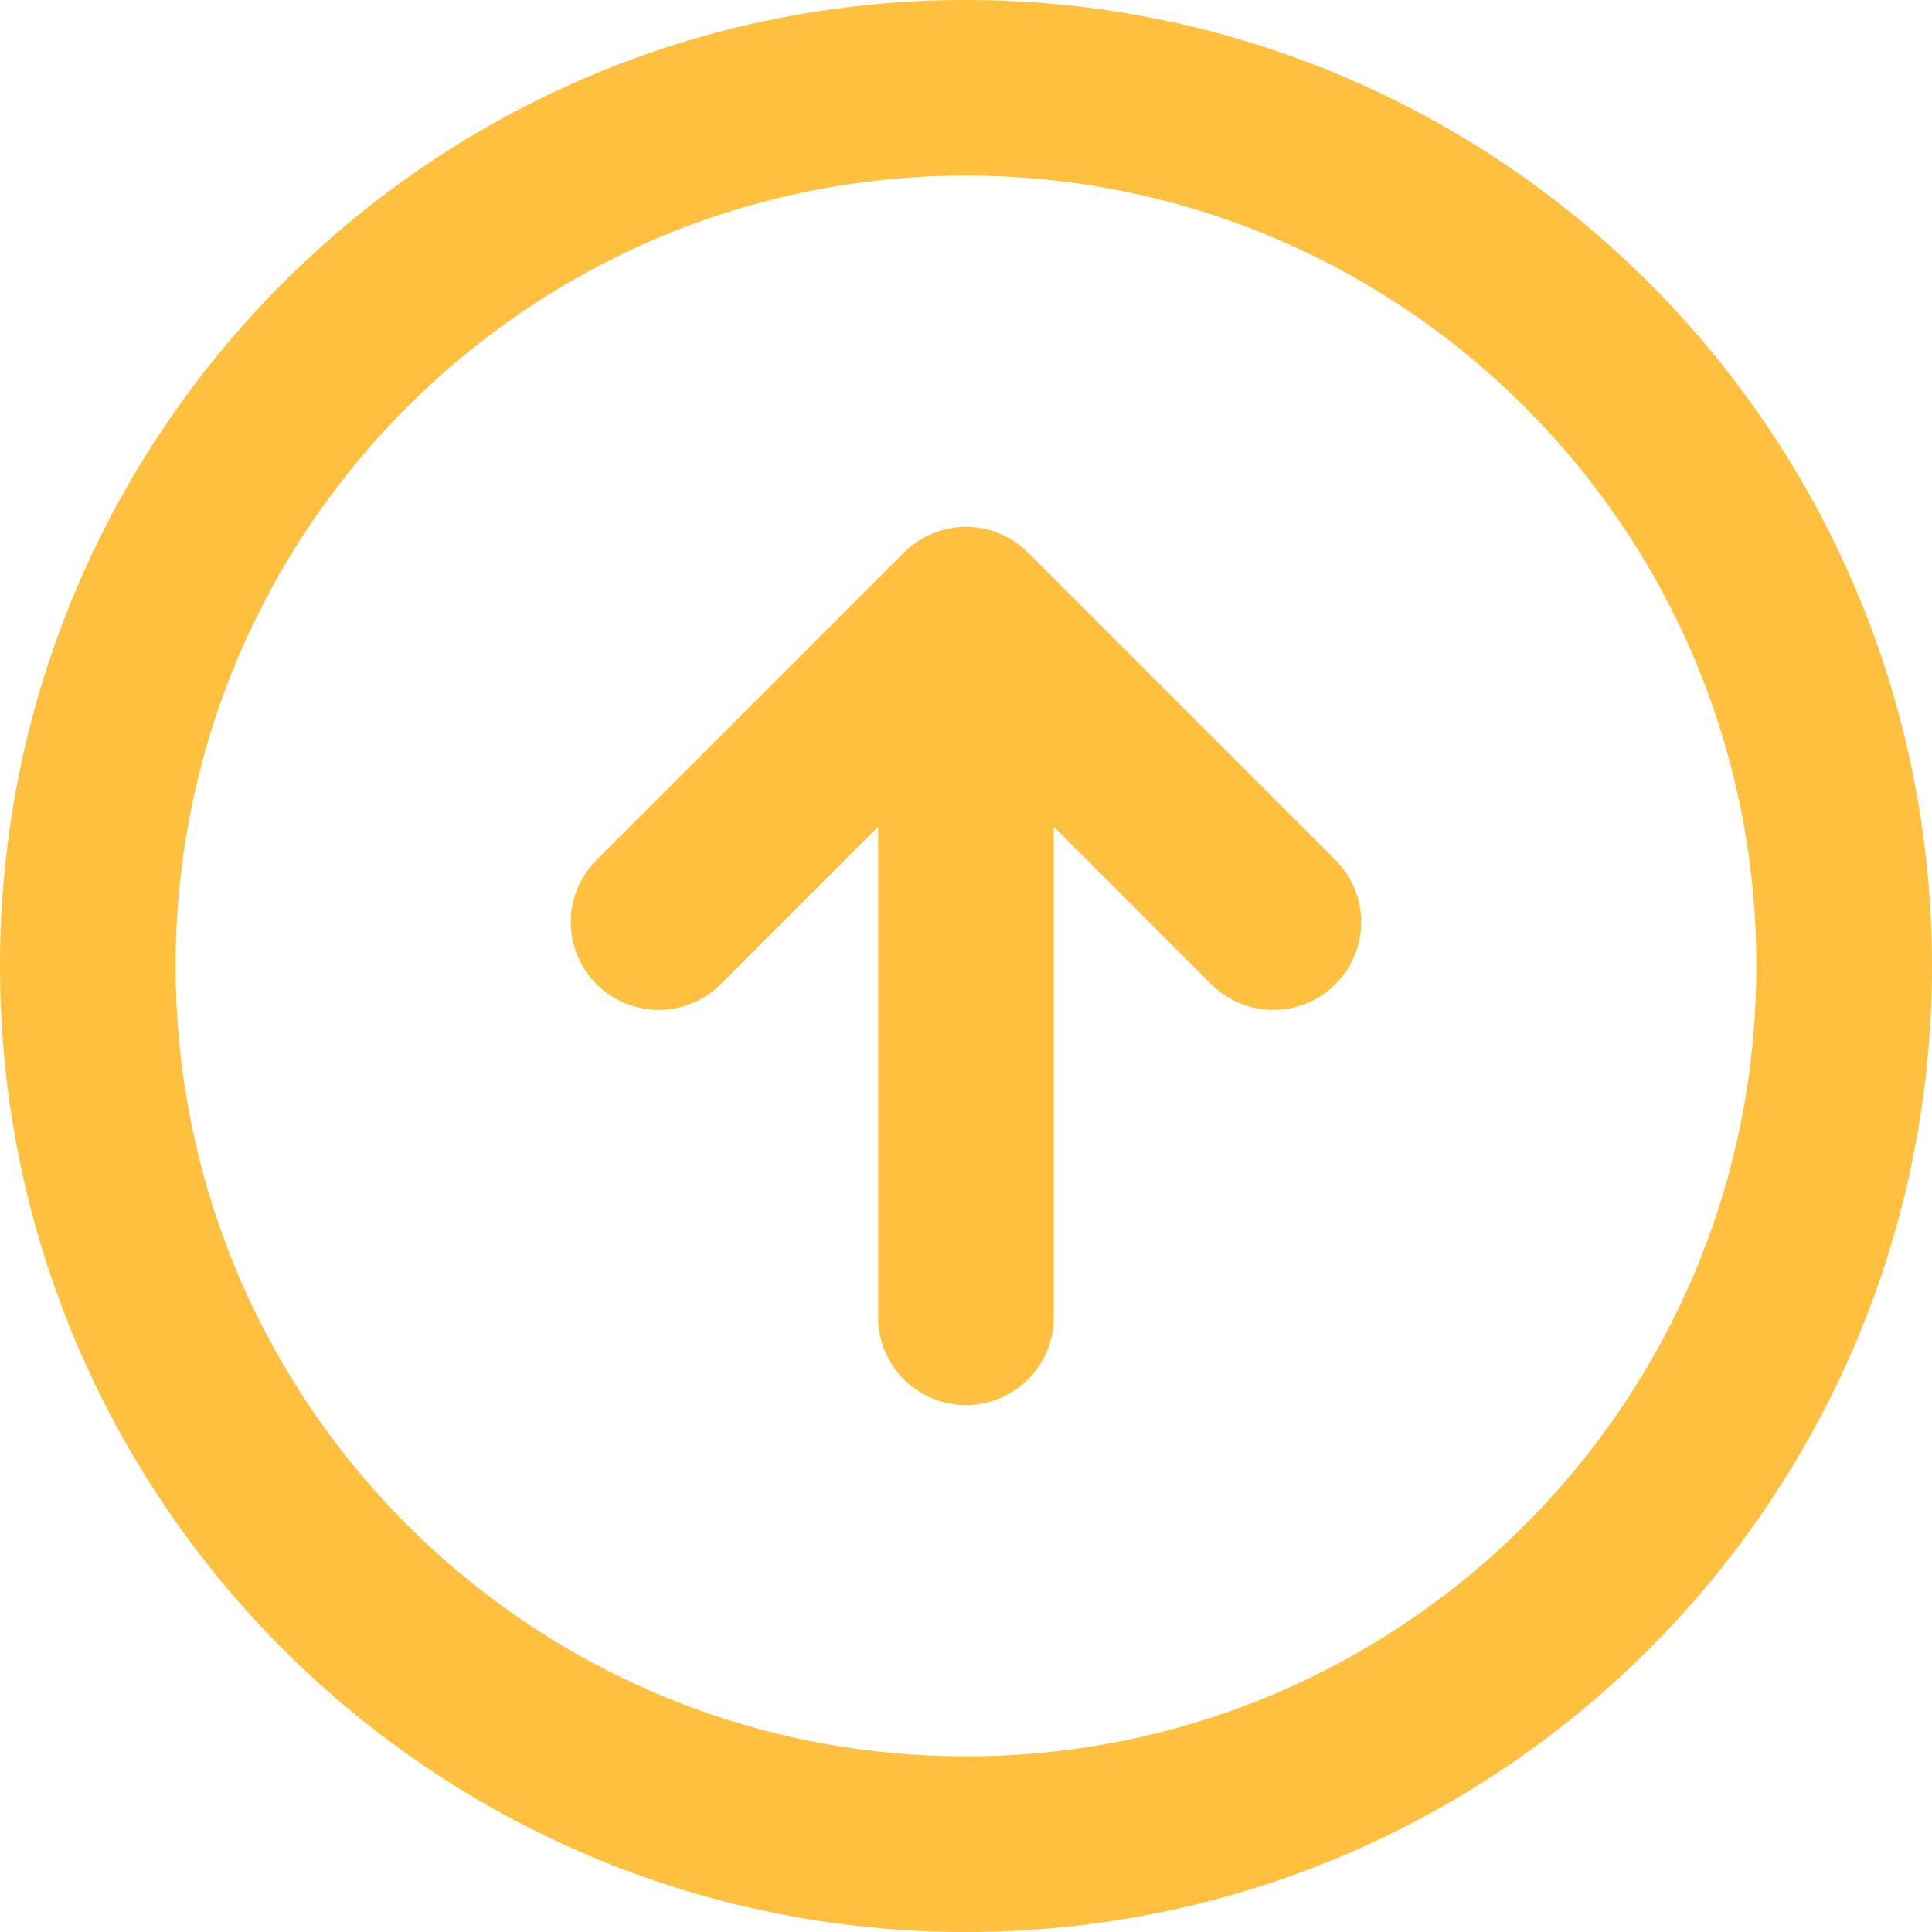
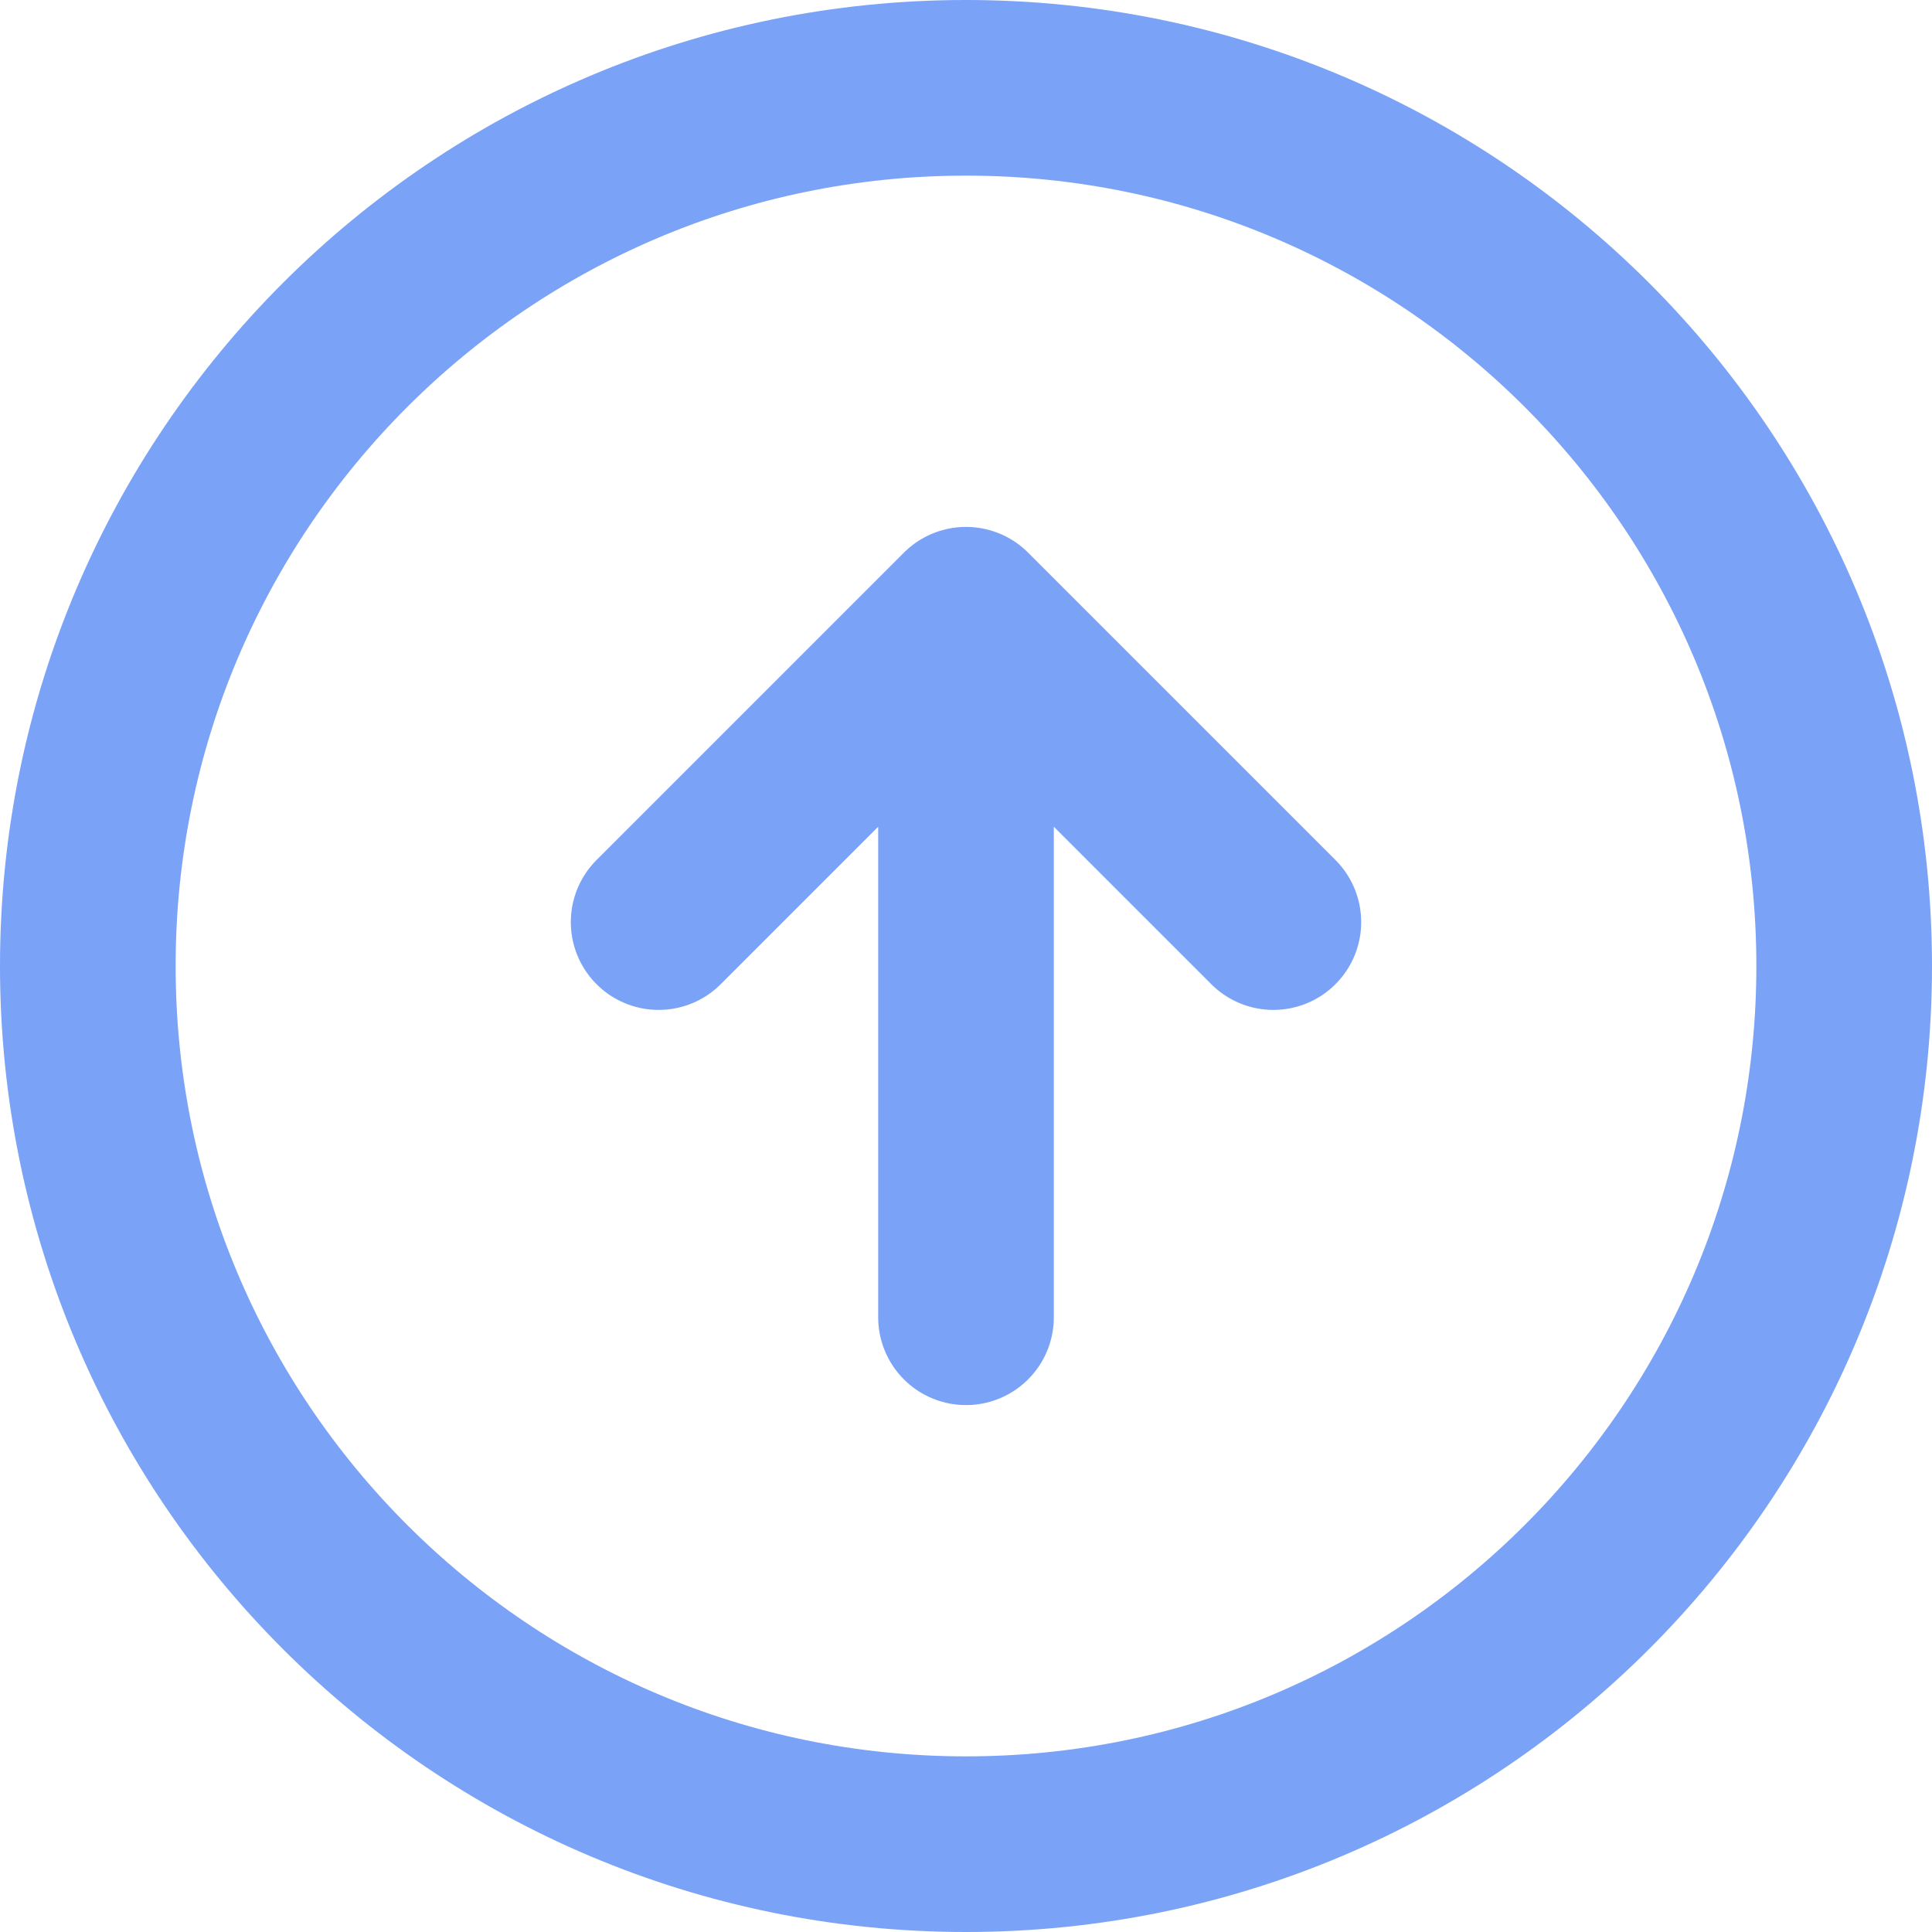
<svg xmlns="http://www.w3.org/2000/svg" width="22" height="22" stroke-width="2" viewBox="0 0 22 22" fill="none" color="#000000" version="1.1" id="svg4">
  <defs id="defs8" />
-   <path d="M 11,15 V 7 m 0,0 3.5,3.5 M 11,7 7.5,10.5 M 11,21 C 16.523,21 21,16.523 21,11 21,5.477 16.523,1 11,1 5.477,1 1,5.477 1,11 1,16.523 5.477,21 11,21 Z" stroke="#000000" stroke-width="2" stroke-linecap="round" stroke-linejoin="round" id="path2" style="stroke:#ffc03f;stroke-opacity:1" />
+   <path d="M 11,15 V 7 m 0,0 3.5,3.5 M 11,7 7.5,10.5 M 11,21 C 16.523,21 21,16.523 21,11 21,5.477 16.523,1 11,1 5.477,1 1,5.477 1,11 1,16.523 5.477,21 11,21 Z" stroke="#000000" stroke-width="2" stroke-linecap="round" stroke-linejoin="round" id="path2" style="stroke:#7aa2f7;stroke-opacity:1" />
</svg>
